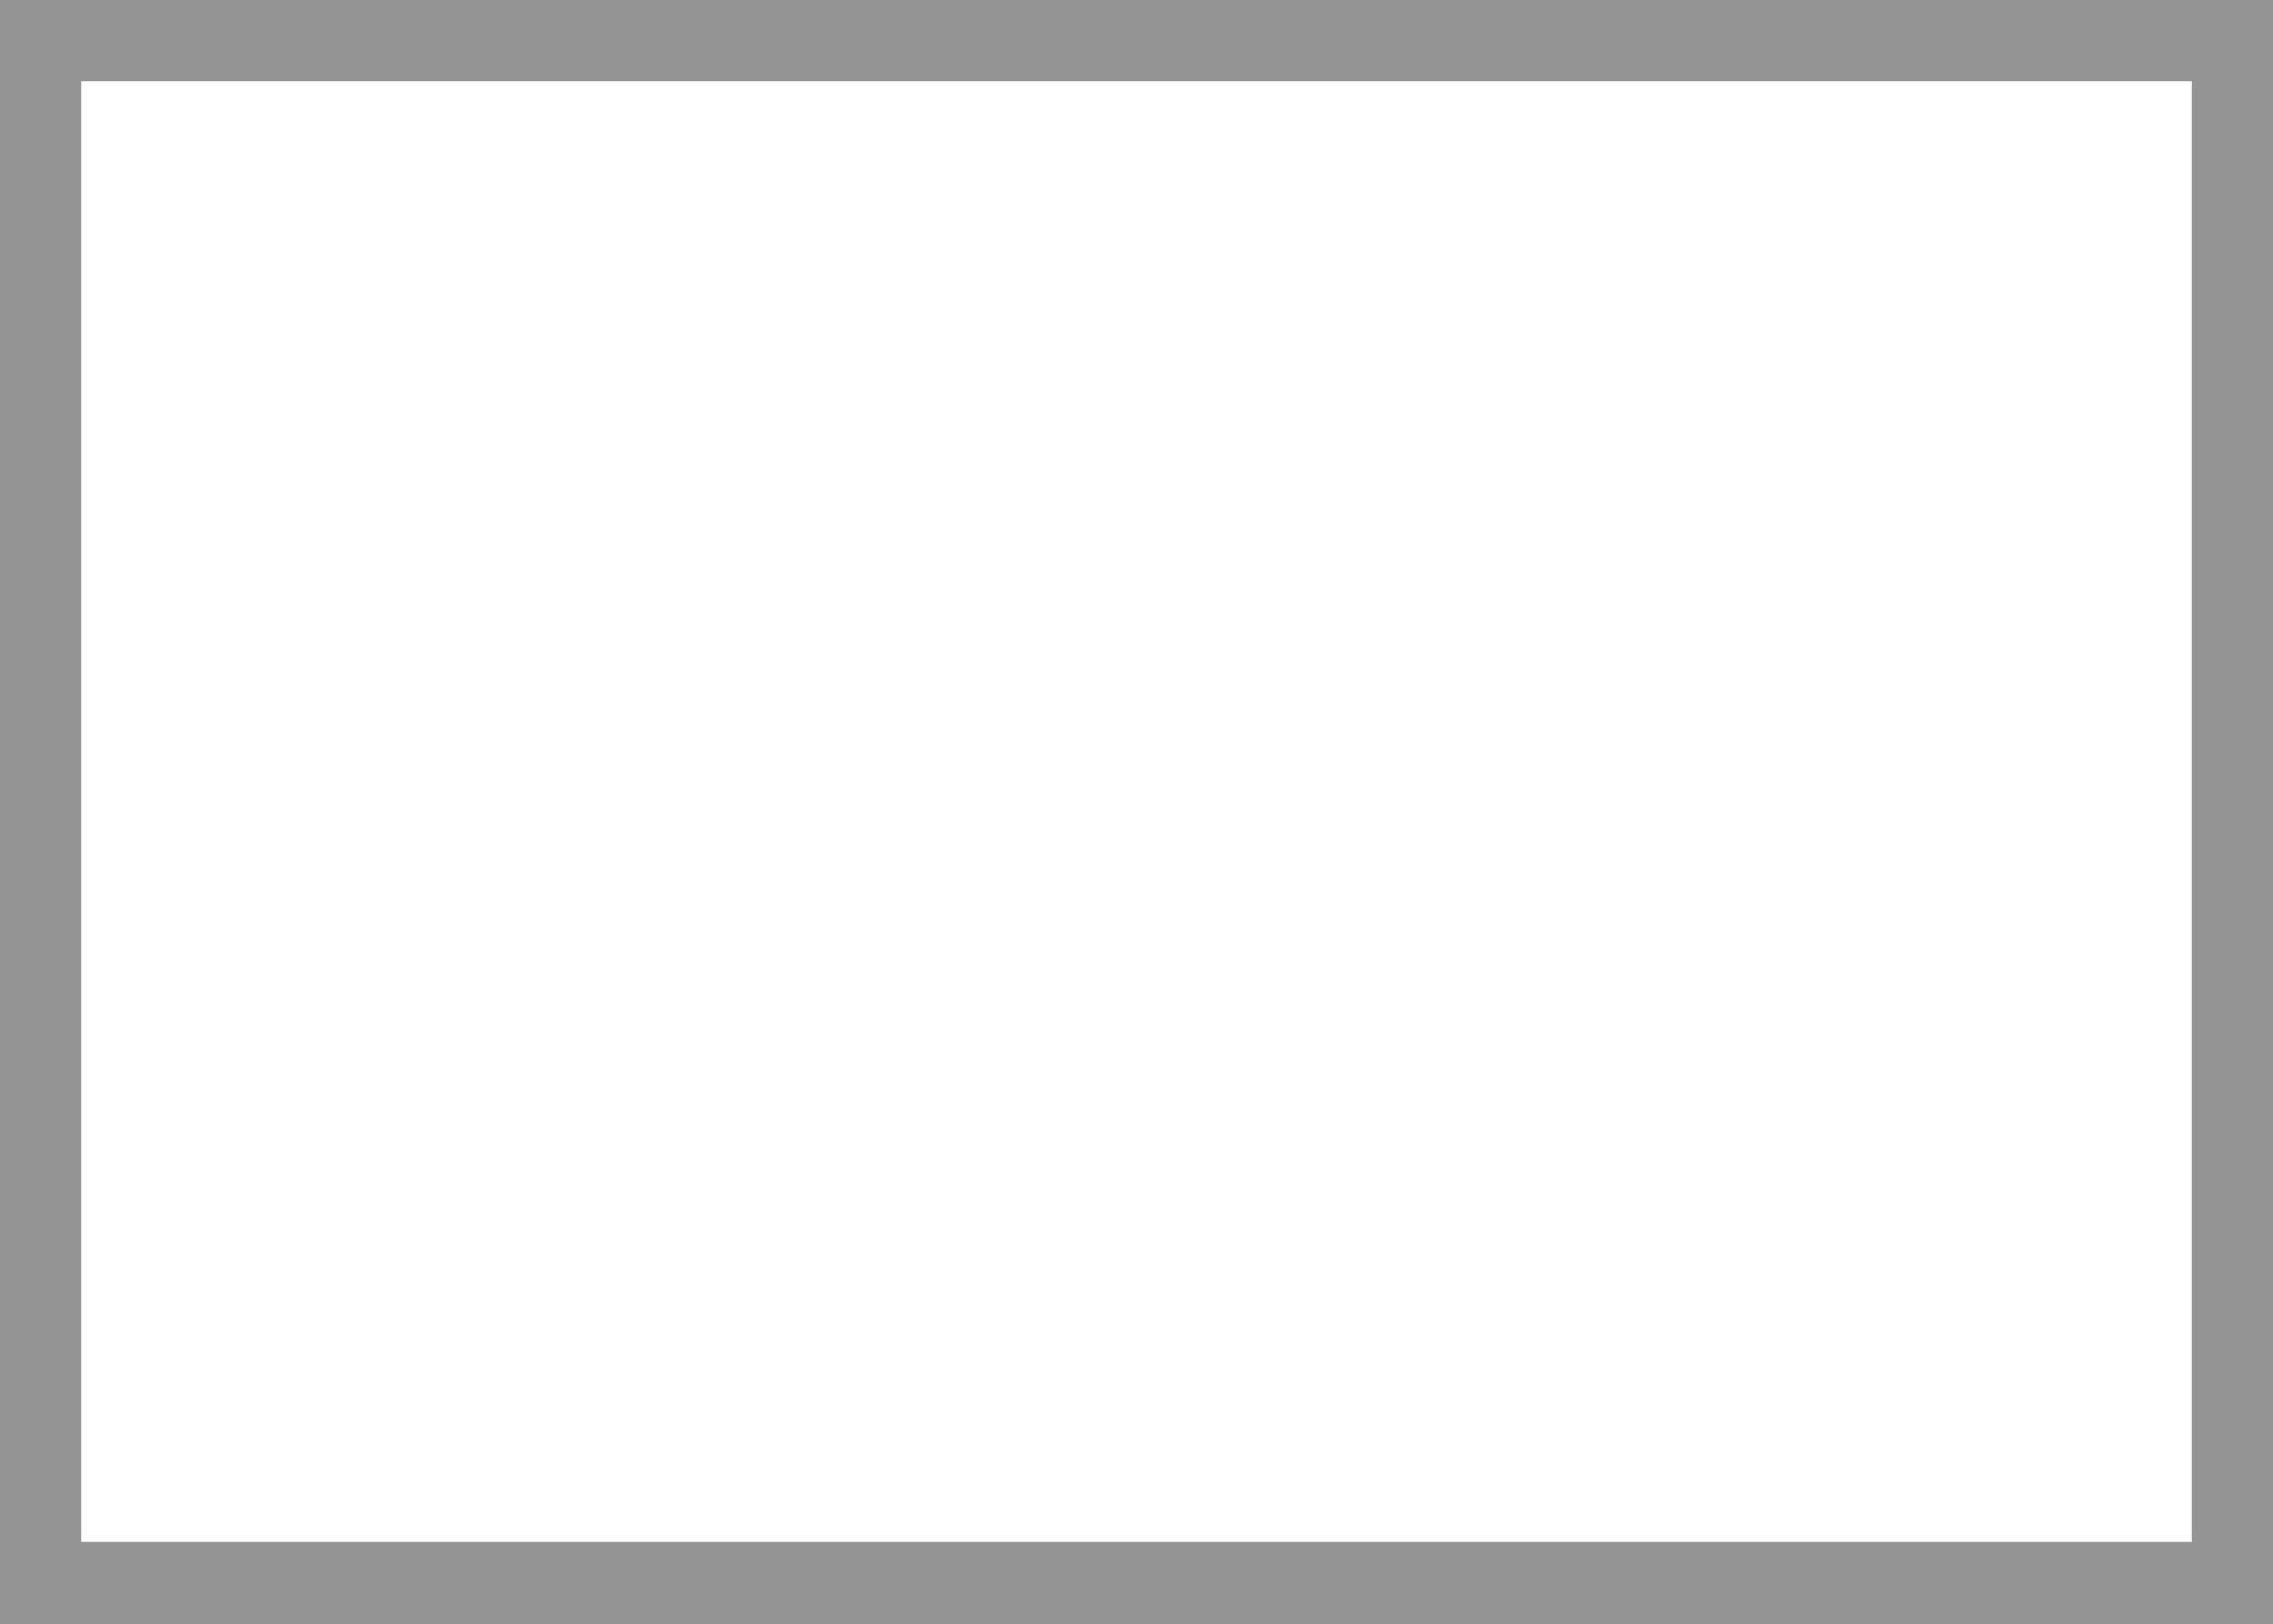
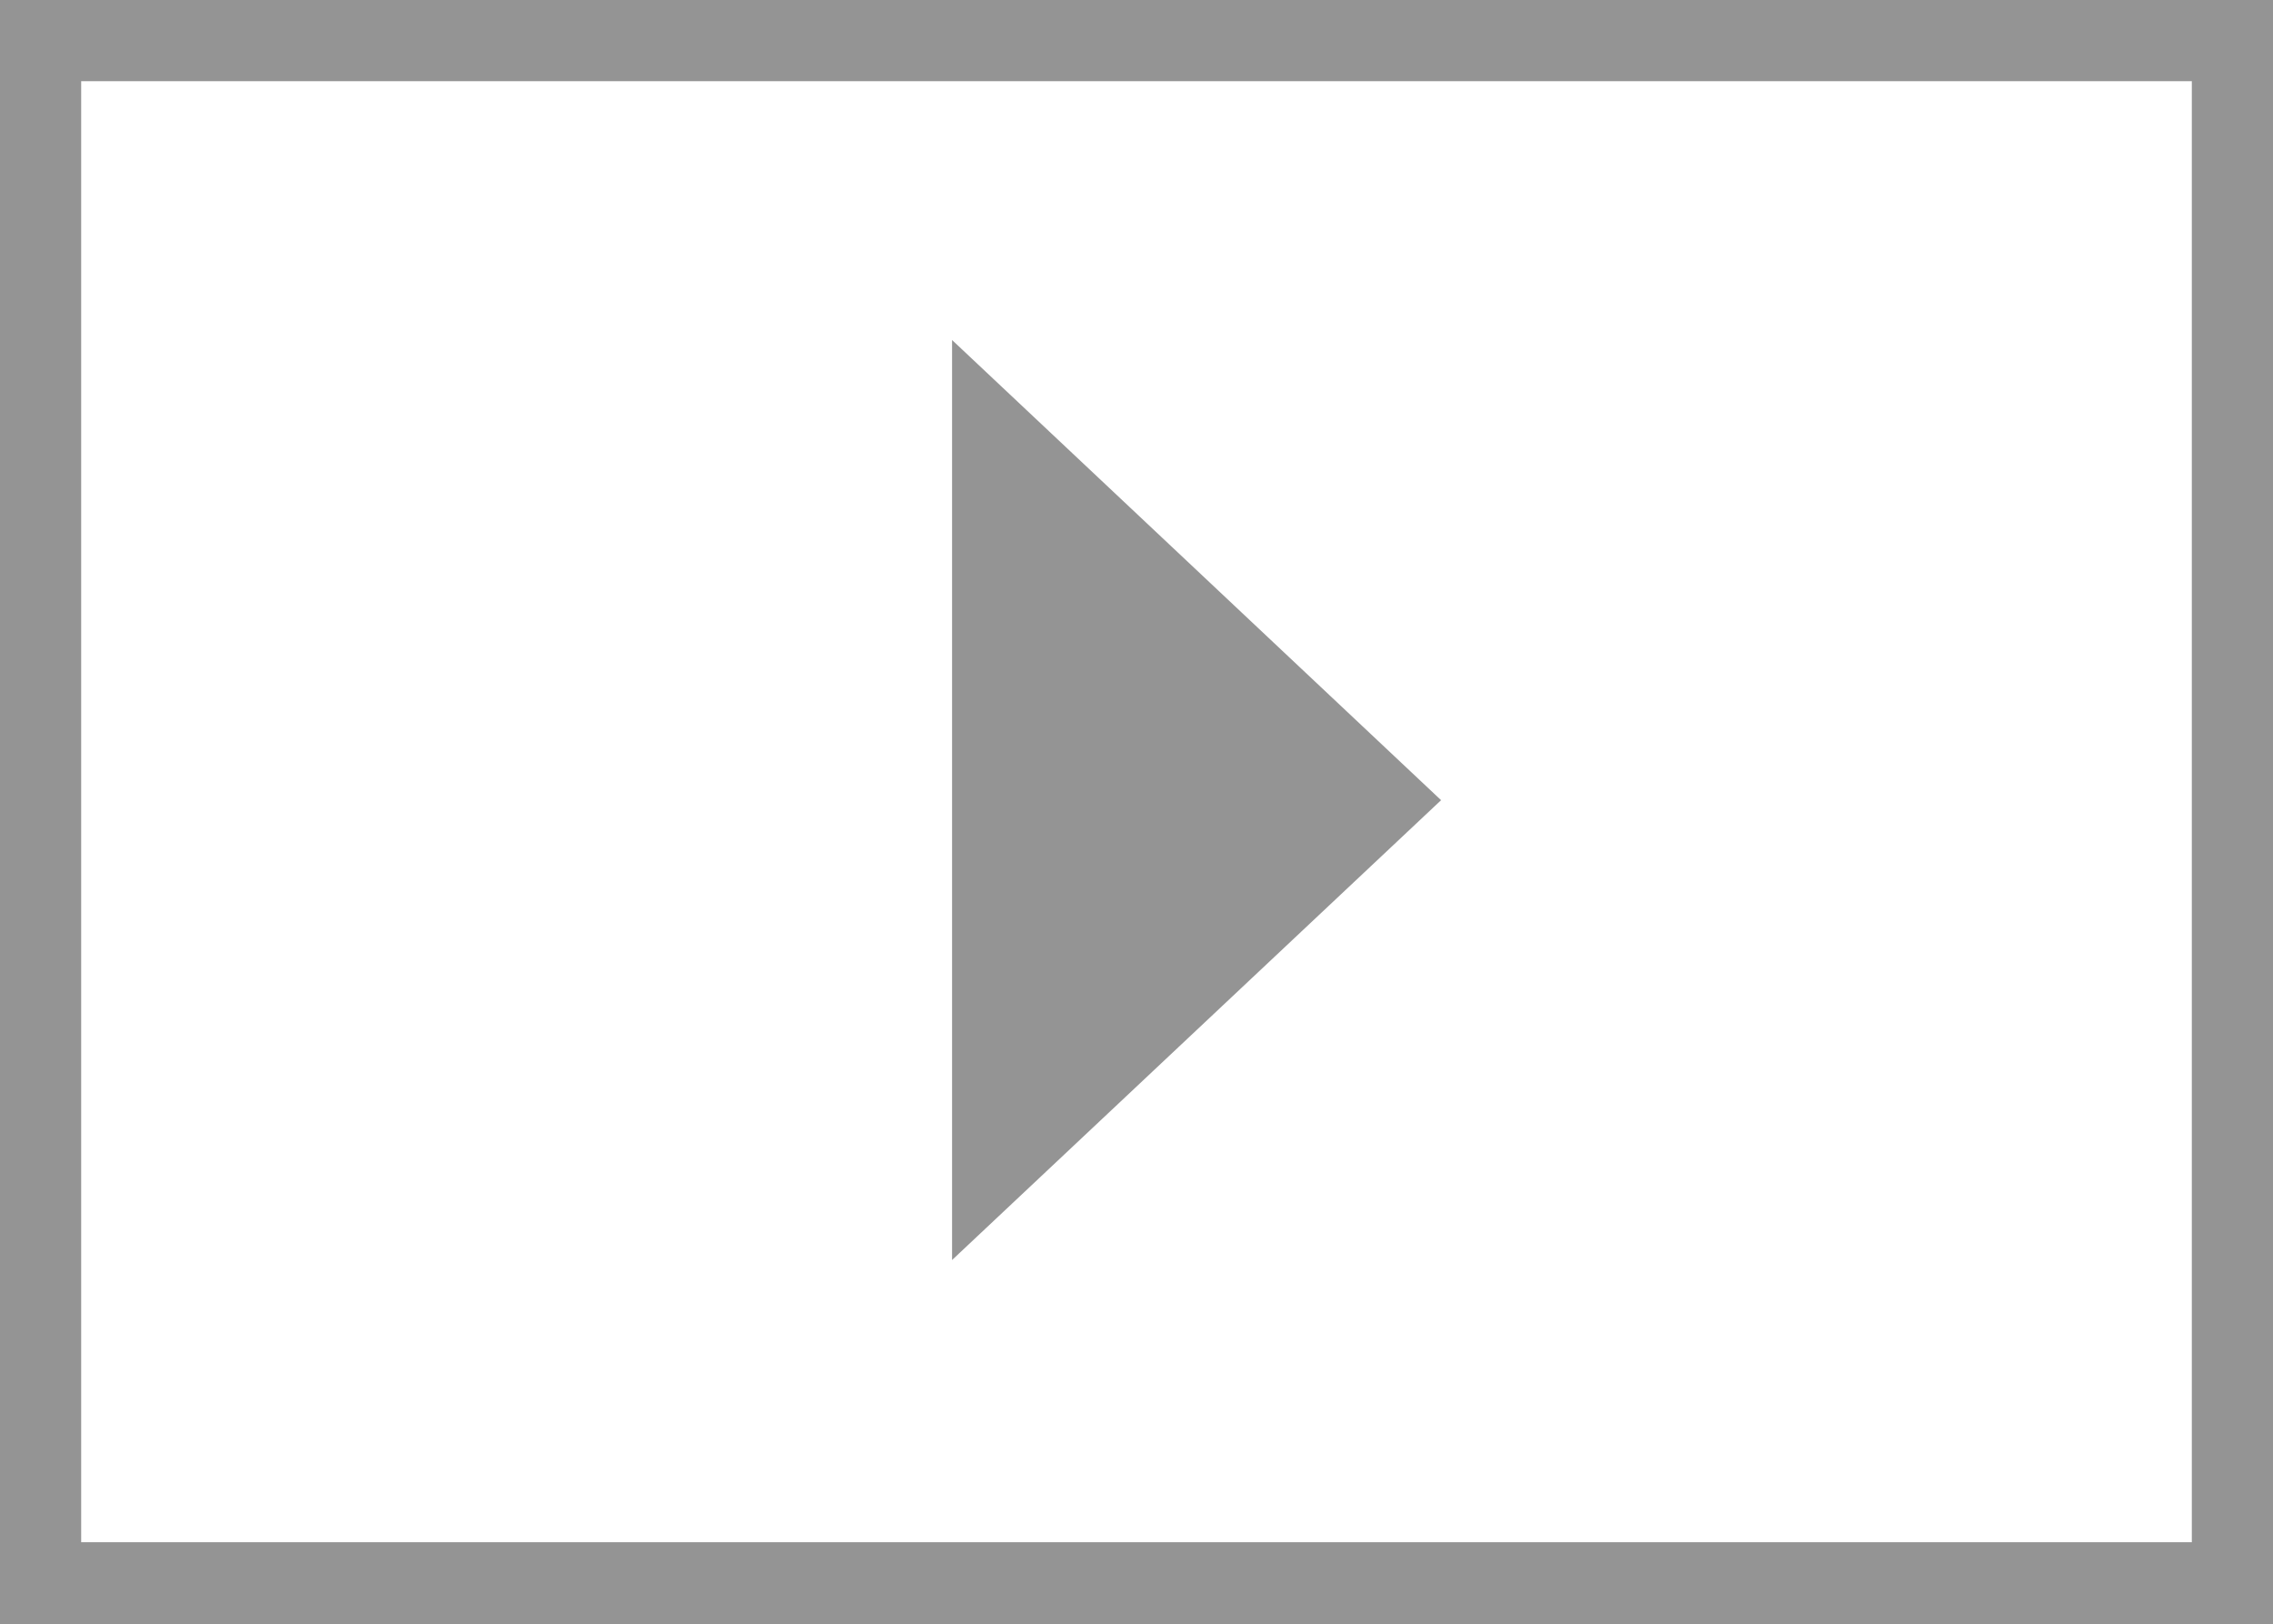
- <svg xmlns="http://www.w3.org/2000/svg" version="1.1" id="Layer_1" x="0px" y="0px" width="7px" height="5px" viewBox="5.096 -1.979 7 5" enable-background="new 5.096 -1.979 7 5" xml:space="preserve">
-   <rect x="5.096" y="-1.979" fill="none" stroke="#949494" stroke-width="0.5" stroke-miterlimit="10" width="7" height="4.998" />
+ <svg xmlns="http://www.w3.org/2000/svg" version="1.1" id="Layer_1" x="0px" y="0px" width="7px" height="5px" viewBox="0 0 7 5" enable-background="new 0 0 7 5" xml:space="preserve">
+   <rect y="0" fill="none" stroke="#949494" stroke-width="0.5" stroke-miterlimit="10" width="7" height="4.999" />
+   <g>
+     <polygon fill="#949494" points="4.438,2.464 2.932,1.047 2.932,3.88  " />
+   </g>
</svg>
